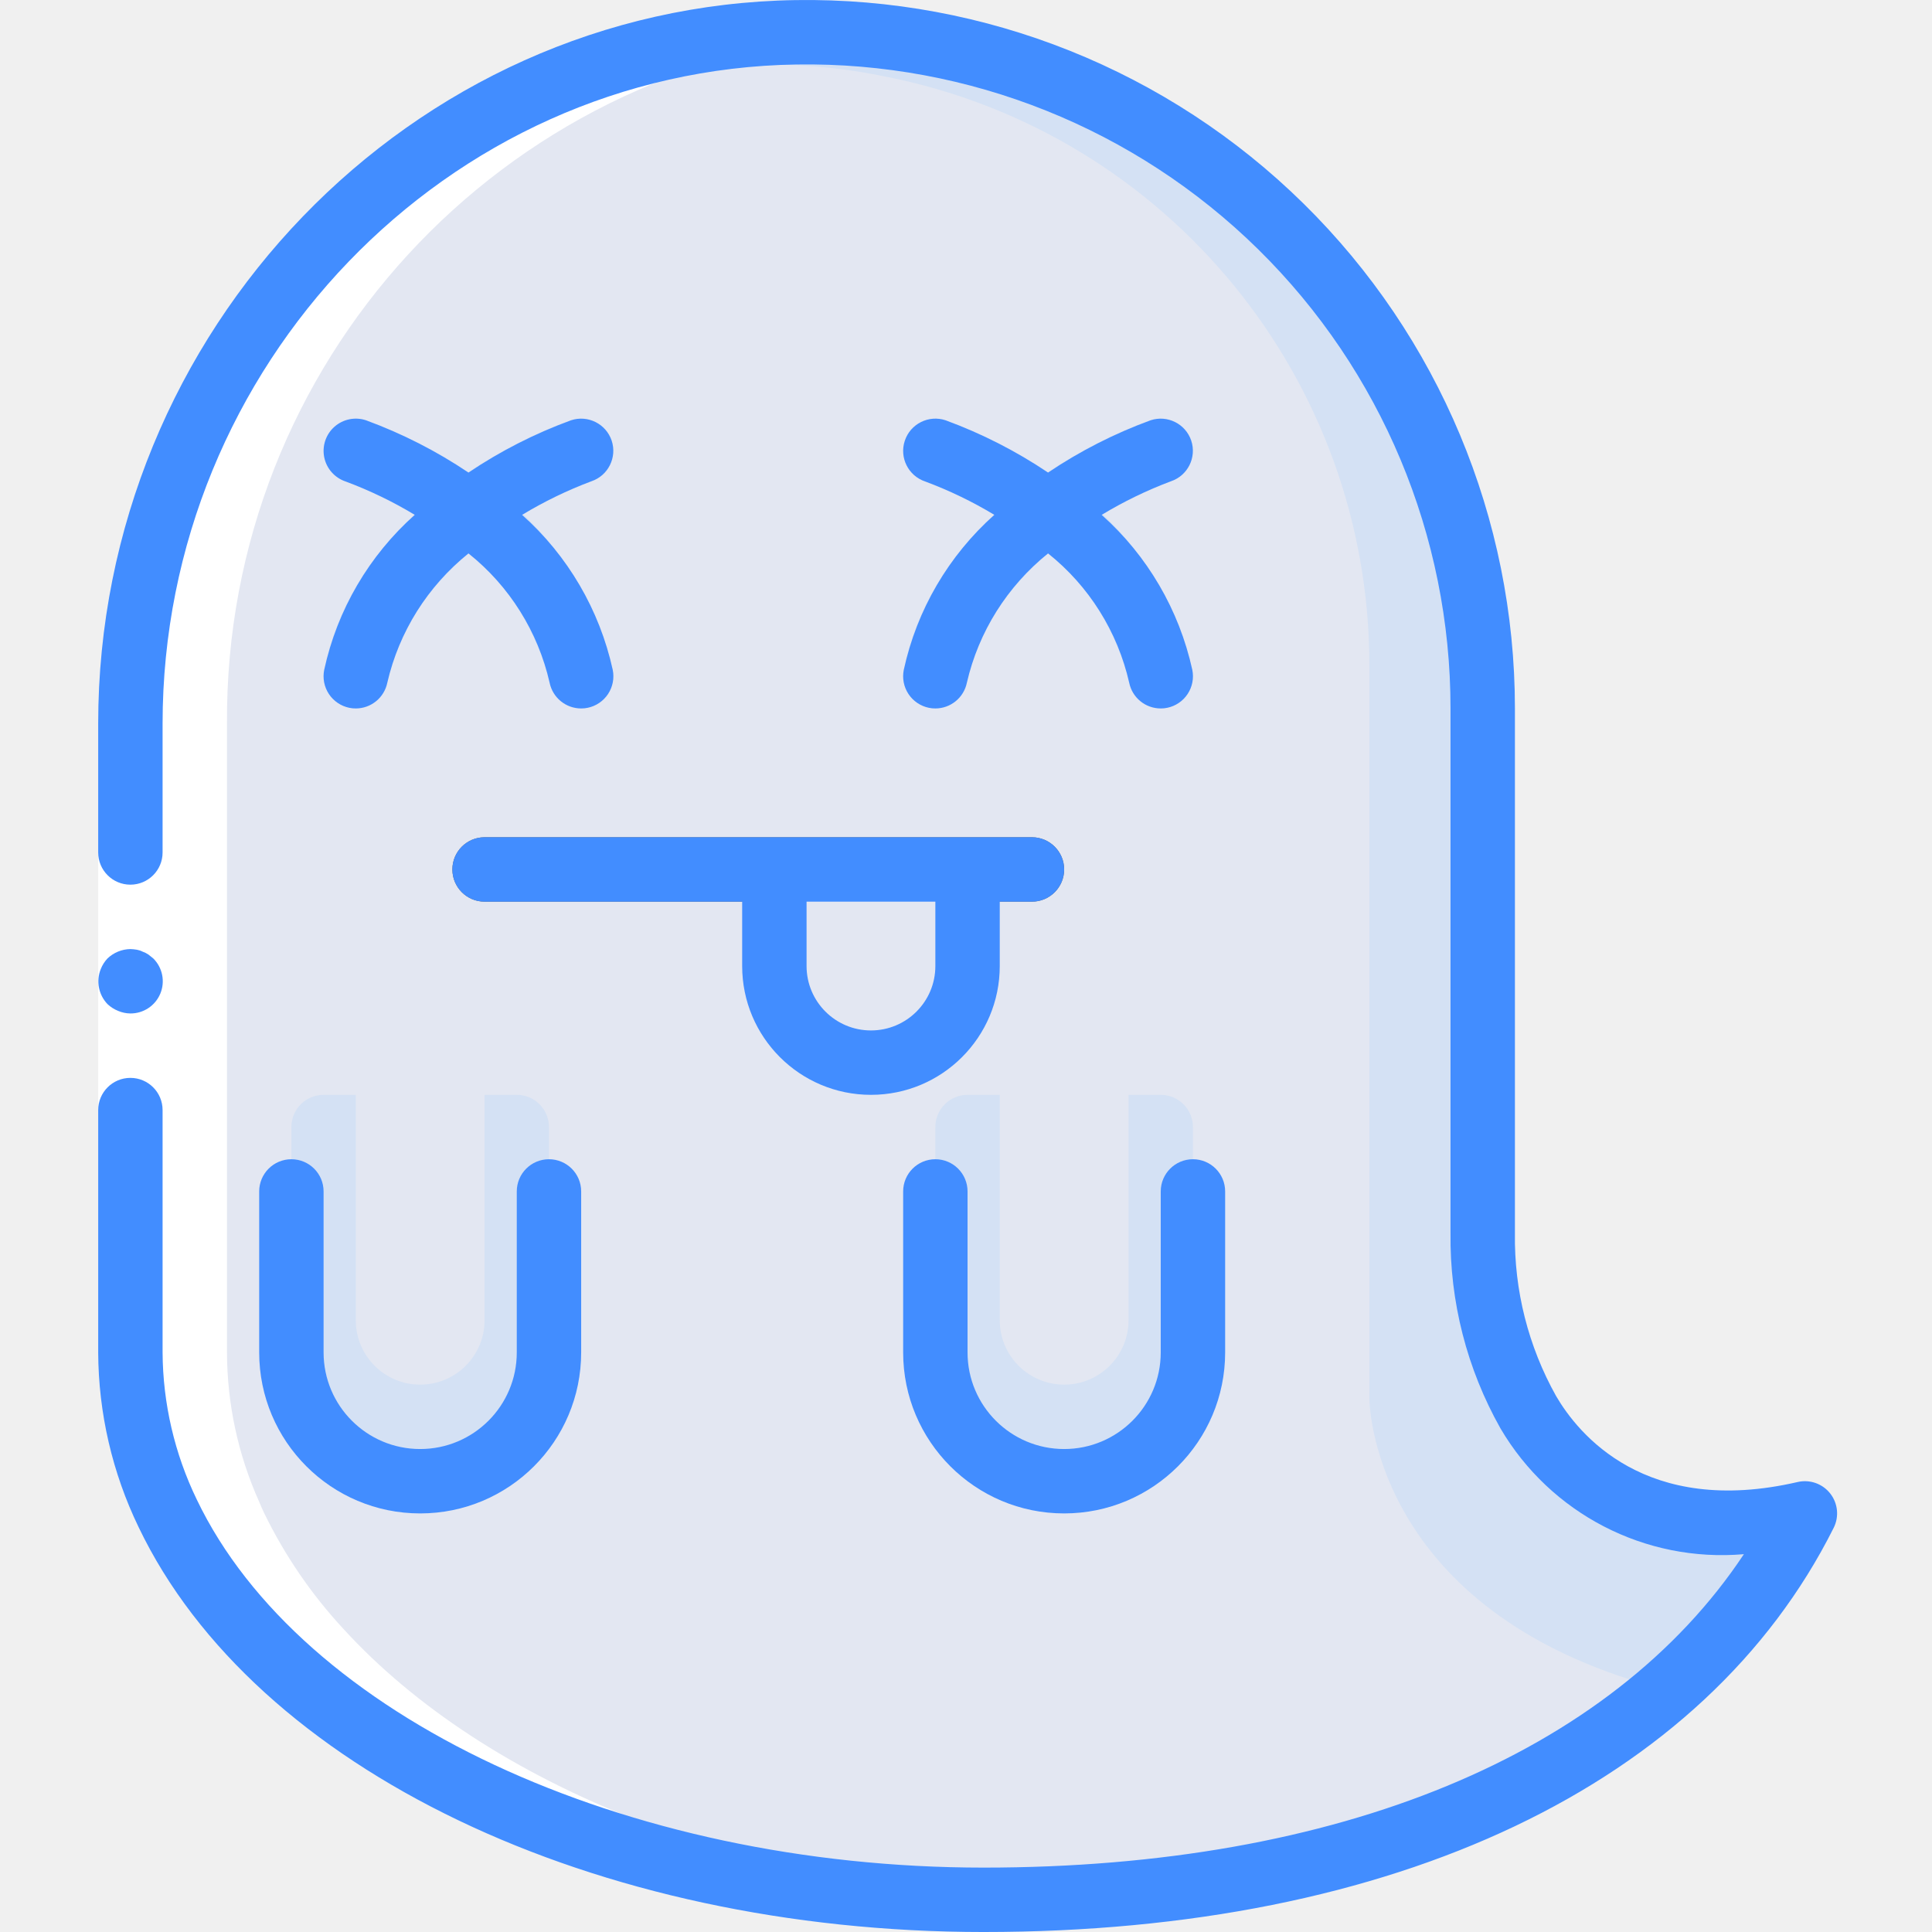
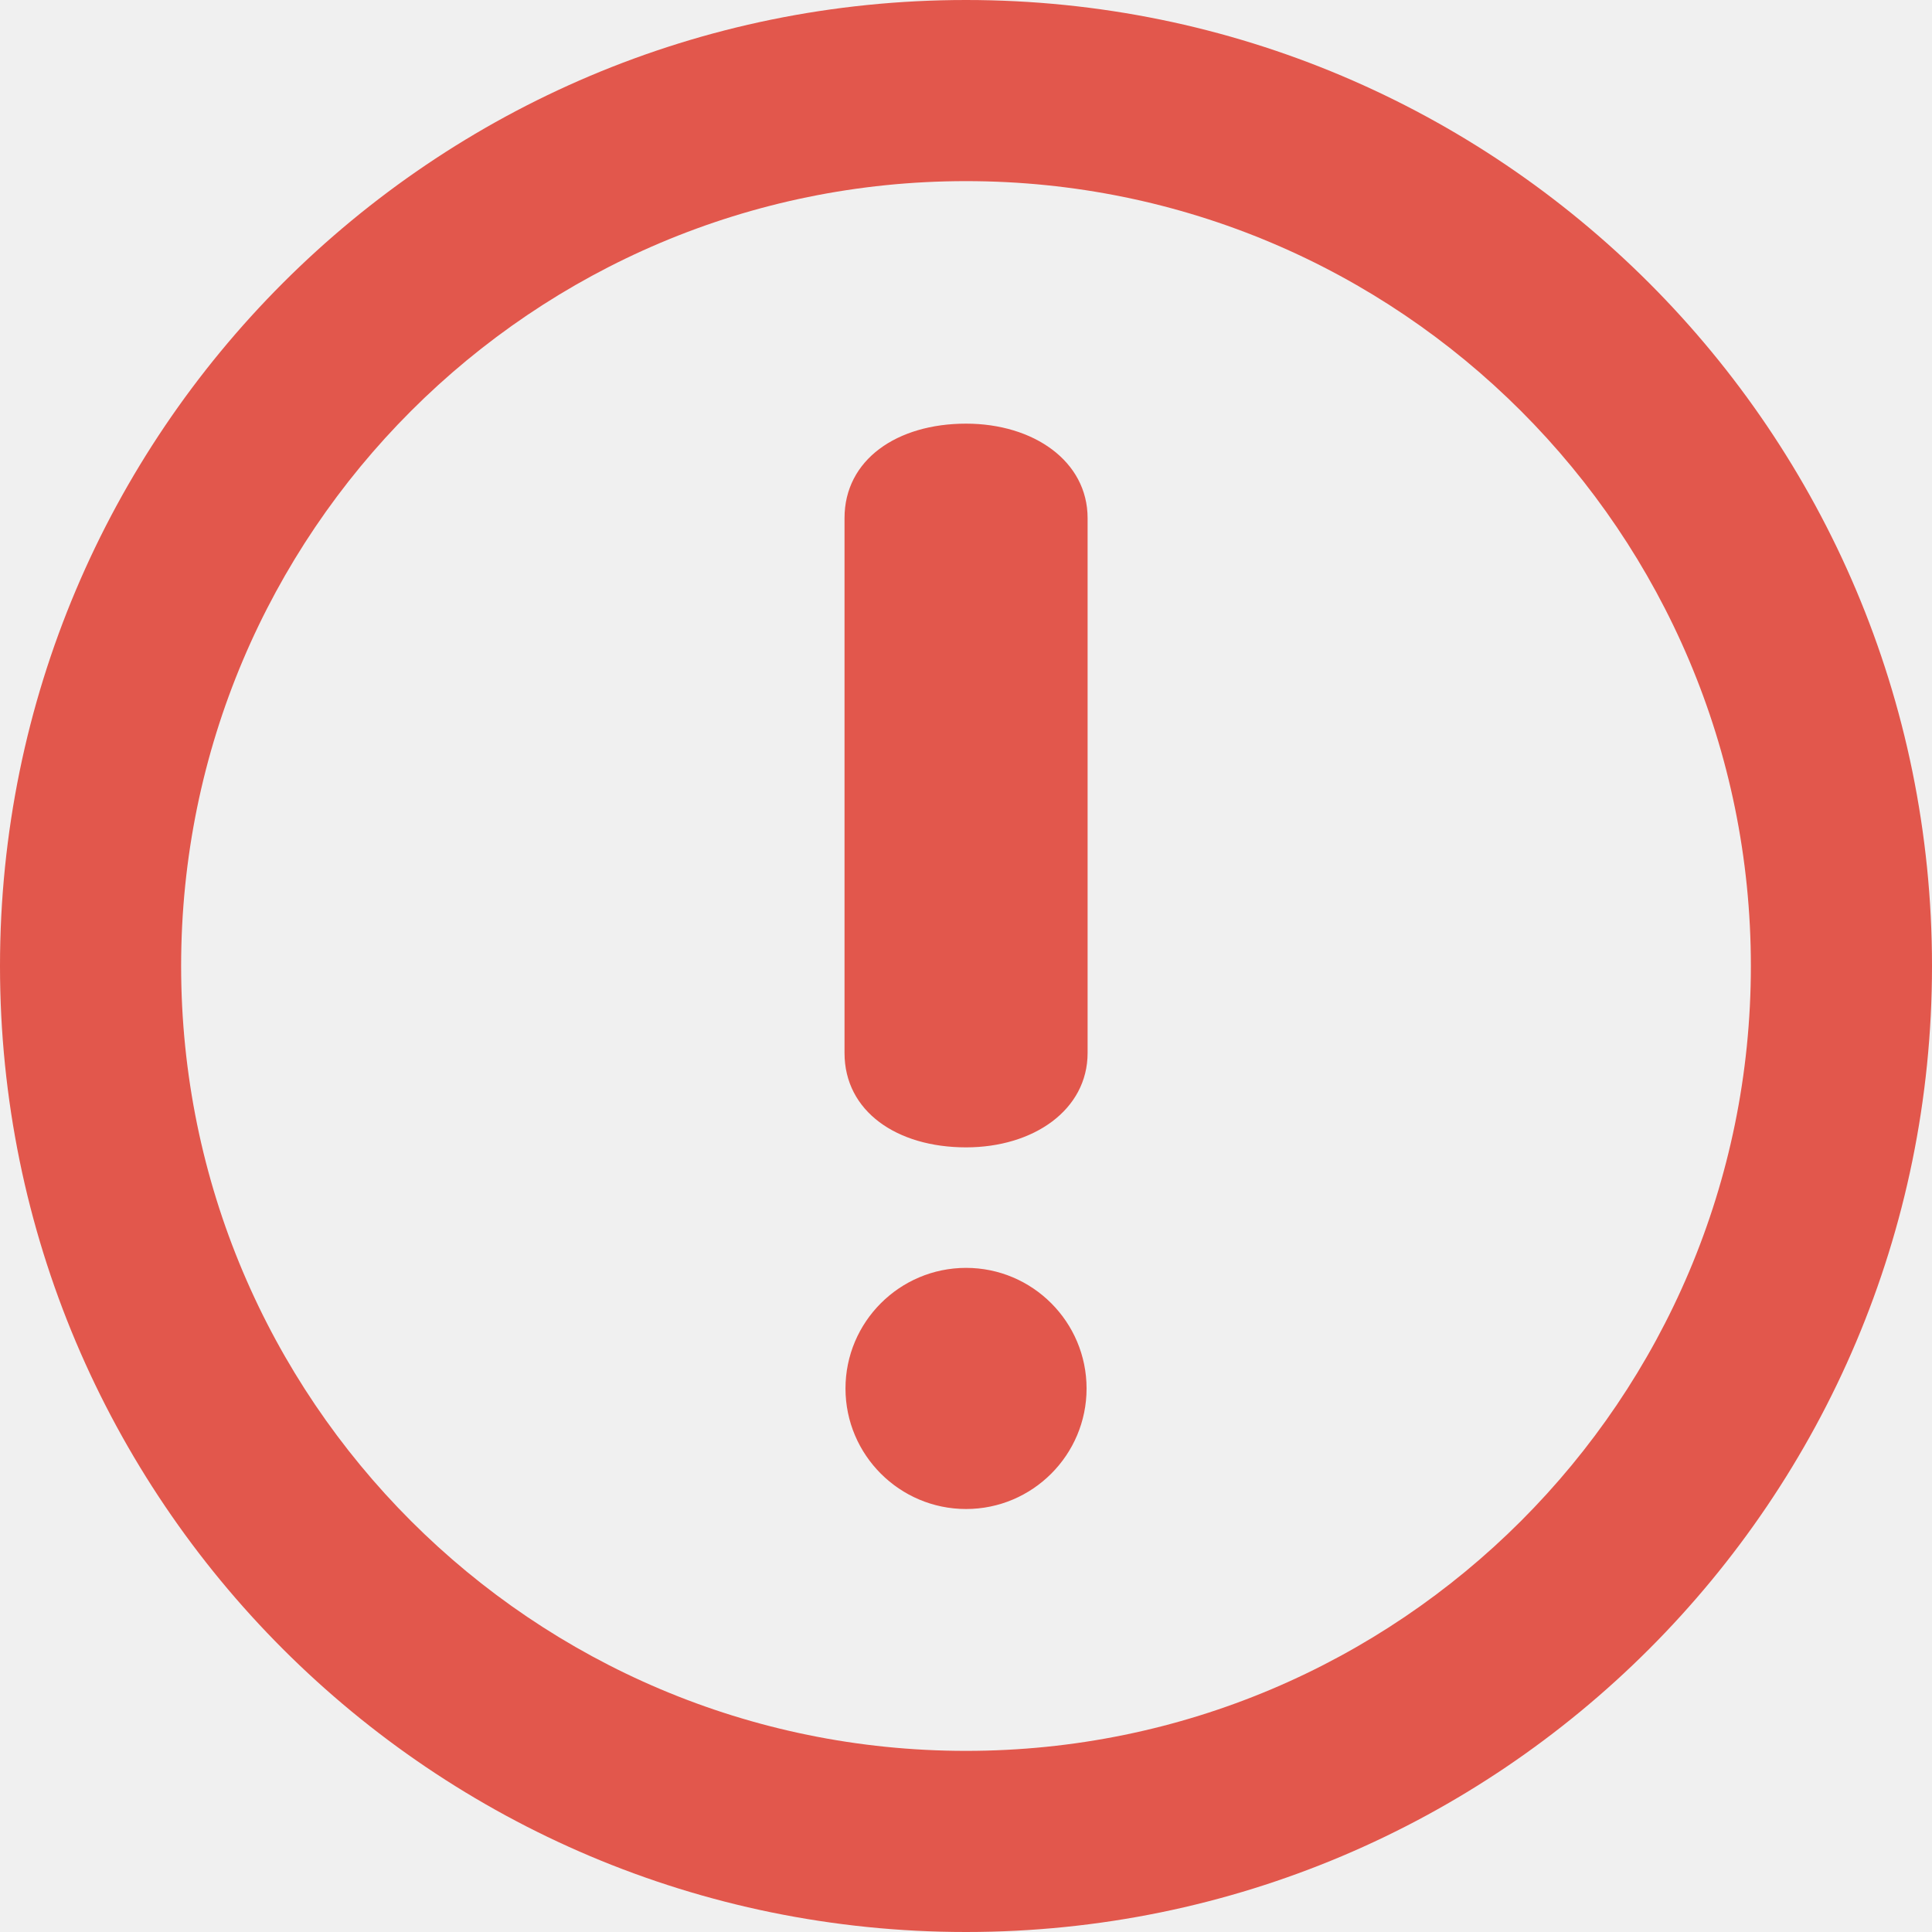
- <svg xmlns="http://www.w3.org/2000/svg" height="512pt" viewBox="-26 0 512 512.022" width="512pt">
-   <path d="m452.277 401.09c-8.855 17.578-21.059 33.258-35.926 46.164-42.582 37.547-107.52 56.234-181.672 56.234-2.137 0-4.27 0-6.402-.172-80.641-1.277-150.699-29.781-188.926-71.68-8.434-9.102-15.477-19.395-20.91-30.547-.512-1.023-.938-2.051-1.363-3.074-5.586-12.453-8.492-25.941-8.535-39.594v-166.656c0-98.559 77.91-181.676 176.473-183.211 14.293-.262 28.562 1.227 42.492 4.438 81.566 18.578 139.434 91.109 139.438 174.762v139.094c-.223 16.598 3.926 32.961 12.031 47.445 11.266 19.371 35.242 35.586 73.301 26.797zm0 0" fill="#d4e1f4" />
-   <path d="m409.609 446.23c-42.836 36.949-107.348 55.977-181.332 57.086-80.641-1.277-150.699-29.781-188.926-71.68-8.434-9.102-15.477-19.395-20.91-30.547-.512-1.023-.938-2.051-1.363-3.074v-221.781c.234-88.094 71.816-159.336 159.914-159.145 10.84-.027 21.652 1.09 32.258 3.328 74.219 14.93 127.621 80.113 127.656 155.816v194.477s0 54.102 72.703 75.52zm0 0" fill="#e3e7f2" />
-   <path d="m68.277 187.754c-.574.004-1.145-.051-1.707-.168-2.219-.453-4.164-1.77-5.414-3.656-1.246-1.891-1.695-4.195-1.242-6.414 9.387-46.984 63.148-65.391 65.402-66.16 2.895-.965 6.086-.312 8.371 1.711 2.285 2.027 3.316 5.117 2.707 8.109-.613 2.988-2.773 5.426-5.668 6.395-.473.152-46.637 16.117-54.086 53.316-.793 3.988-4.293 6.867-8.363 6.867zm0 0" fill="#d4e1f4" />
-   <path d="m128.012 187.754c-4.055 0-7.543-2.855-8.355-6.824-4.105-16.887-14.734-31.457-29.559-40.527-7.609-5.273-15.848-9.574-24.523-12.797-4.48-1.496-6.898-6.336-5.402-10.812 1.492-4.477 6.332-6.895 10.812-5.402 10.207 3.715 19.891 8.73 28.816 14.926 18.434 11.605 31.57 29.996 36.574 51.199.453 2.219.004 4.523-1.242 6.414-1.25 1.887-3.195 3.203-5.414 3.656-.562.117-1.133.172-1.707.168zm0 0" fill="#d4e1f4" />
-   <path d="m221.879 187.754c-.574.004-1.148-.051-1.707-.168-2.219-.453-4.168-1.77-5.414-3.656-1.25-1.891-1.695-4.195-1.242-6.414 9.387-46.984 63.145-65.391 65.398-66.16 4.477-1.492 9.316.926 10.812 5.402 1.492 4.477-.926 9.316-5.402 10.812-.469.152-46.633 16.117-54.082 53.316-.797 3.988-4.297 6.867-8.363 6.867zm0 0" fill="#d4e1f4" />
-   <path d="m281.609 187.754c-4.051 0-7.543-2.855-8.352-6.824-4.105-16.887-14.734-31.457-29.559-40.527-7.609-5.273-15.848-9.574-24.527-12.797-4.477-1.496-6.895-6.336-5.402-10.812 1.496-4.477 6.336-6.895 10.812-5.402 10.207 3.715 19.895 8.73 28.816 14.926 18.438 11.605 31.574 29.996 36.574 51.199.453 2.219.008 4.523-1.242 6.414-1.246 1.887-3.195 3.203-5.414 3.656-.559.117-1.133.172-1.707.168zm0 0" fill="#d4e1f4" />
-   <path d="m119.477 315.754v42.668c0 18.852-15.281 34.133-34.133 34.133s-34.133-15.281-34.133-34.133v-42.668" fill="#d4e1f4" />
-   <path d="m247.477 238.957h-145.066c-4.711 0-8.531-3.82-8.531-8.535 0-4.711 3.82-8.531 8.531-8.531h145.066c4.715 0 8.535 3.82 8.535 8.531 0 4.715-3.82 8.535-8.535 8.535zm0 0" fill="#5e5f62" />
-   <path d="m119.477 298.688v34.133c0 18.852-15.281 34.137-34.133 34.137s-34.133-15.285-34.133-34.137v-34.133c0-4.711 3.82-8.531 8.535-8.531h51.199c4.711 0 8.531 3.82 8.531 8.531zm0 0" fill="#d4e1f4" />
-   <path d="m68.277 281.621h34.133v68.27c0 9.426-7.641 17.066-17.066 17.066s-17.066-7.641-17.066-17.066zm0 0" fill="#e3e7f2" />
-   <path d="m290.145 315.754v42.668c0 18.852-15.281 34.133-34.133 34.133-18.852 0-34.133-15.281-34.133-34.133v-42.668" fill="#d4e1f4" />
-   <path d="m290.145 298.688v34.133c0 18.852-15.281 34.137-34.133 34.137-18.852 0-34.133-15.285-34.133-34.137v-34.133c0-4.711 3.82-8.531 8.531-8.531h51.199c4.715 0 8.535 3.82 8.535 8.531zm0 0" fill="#d4e1f4" />
-   <path d="m238.945 281.621h34.133v68.27c0 9.426-7.641 17.066-17.066 17.066s-17.066-7.641-17.066-17.066zm0 0" fill="#e3e7f2" />
-   <path d="m179.211 230.422h51.199v25.602c0 14.137-11.461 25.598-25.598 25.598-14.141 0-25.602-11.461-25.602-25.598zm0 0" fill="#e3e7f2" />
-   <path d="m451.066 403.23c.383-.734.852-1.406 1.211-2.141-2.406.566-4.754 1.023-7.039 1.363 1.918.344 3.824.598 5.828.777zm0 0" fill="#fff" />
-   <path d="m18.441 401.09c5.434 11.152 12.477 21.445 20.91 30.547 38.227 41.898 108.285 70.402 188.926 71.68 2.133.172 4.266.172 6.402.172 5.238 0 10.426-.117 15.57-.305-79.102-2.066-147.625-30.277-185.301-71.547-8.43-9.102-15.473-19.395-20.906-30.547-.512-1.023-.938-2.051-1.363-3.074-5.59-12.453-8.496-25.941-8.535-39.594v-166.656c-.598-95.434 72.609-175.125 167.75-182.613-5.574-.441-11.188-.699-16.879-.598-98.562 1.535-176.473 84.652-176.473 183.211v166.656c.043 13.652 2.949 27.141 8.535 39.594.426 1.023.852 2.051 1.363 3.074zm0 0" fill="#fff" />
-   <path d="m17.078 191.793v166.629h-17.066v-166.629zm0 0" fill="#fff" />
-   <g fill="#428dff">
-     <path d="m8.543 268.59c3.469.023 6.602-2.059 7.934-5.258 1.328-3.203.59-6.891-1.875-9.332l-1.277-1.023c-.477-.324-.992-.582-1.539-.77-.48-.246-1-.418-1.535-.512-.562-.094-1.133-.152-1.707-.172-2.258.035-4.422.918-6.059 2.477-.77.816-1.379 1.77-1.789 2.816-1.289 3.184-.586 6.824 1.789 9.301.816.77 1.773 1.379 2.816 1.793 1.027.438 2.129.668 3.242.68zm0 0" />
-     <path d="m234.68 512.023c109.098 0 191.195-39.043 225.277-107.121 1.48-2.957 1.121-6.504-.926-9.102-2.047-2.598-5.41-3.777-8.629-3.031-40.355 9.328-58.172-12.801-64-22.758-7.379-13.176-11.148-28.066-10.926-43.164v-139.094c.008-50.293-20.168-98.484-56-133.777-35.832-35.289-84.328-54.727-134.617-53.953-101.922 1.551-184.848 87.566-184.848 191.77v34.133c0 4.711 3.82 8.531 8.531 8.531 4.715 0 8.535-3.82 8.535-8.531v-34.133c0-94.926 75.383-173.289 168.039-174.703 45.715-.707 89.805 16.965 122.383 49.047 32.574 32.082 50.918 75.895 50.91 121.617v139.094c-.219 18.102 4.344 35.938 13.234 51.703 13.277 22.625 38.379 35.598 64.516 33.34-35.203 53.027-107.438 83.066-201.48 83.066-95.27 0-181.02-40.109-208.531-97.527-5.895-12.164-8.996-25.492-9.07-39.008v-64.23c0-4.711-3.82-8.531-8.535-8.531-4.711 0-8.531 3.82-8.531 8.531v64.23c.07 16.059 3.738 31.898 10.734 46.352 30.738 64.148 120.73 107.25 223.934 107.25zm0 0" />
-     <path d="m136.094 116.785c-1.492-4.461-6.312-6.875-10.777-5.395-9.586 3.504-18.707 8.152-27.172 13.852-8.461-5.688-17.574-10.336-27.145-13.852-2.895-.965-6.09-.312-8.375 1.711-2.285 2.023-3.312 5.113-2.703 8.105.609 2.992 2.773 5.43 5.668 6.398 6.367 2.371 12.5 5.332 18.32 8.84-12.137 10.812-20.535 25.188-23.996 41.07-.453 2.219-.004 4.523 1.242 6.414 1.25 1.887 3.195 3.203 5.414 3.656.562.117 1.133.172 1.707.168 4.055 0 7.543-2.855 8.355-6.824 3.125-13.512 10.699-25.578 21.512-34.262 10.848 8.648 18.434 20.73 21.504 34.262.812 3.973 4.309 6.828 8.363 6.824.574.004 1.145-.051 1.707-.168 2.219-.453 4.164-1.77 5.414-3.656 1.246-1.891 1.695-4.195 1.242-6.414-3.484-15.875-11.891-30.246-24.023-41.062 5.836-3.531 11.988-6.516 18.375-8.91 4.441-1.5 6.836-6.309 5.367-10.758zm0 0" />
-     <path d="m289.691 116.785c-1.492-4.461-6.312-6.875-10.777-5.395-9.582 3.504-18.703 8.152-27.168 13.852-8.465-5.688-17.578-10.336-27.145-13.852-4.48-1.492-9.32.926-10.812 5.402-1.496 4.477.922 9.316 5.402 10.812 6.367 2.371 12.5 5.332 18.32 8.84-12.137 10.812-20.535 25.188-23.996 41.07-.453 2.219-.008 4.523 1.242 6.414 1.246 1.887 3.195 3.203 5.414 3.656.559.117 1.133.172 1.707.168 4.051 0 7.543-2.855 8.352-6.824 3.125-13.512 10.703-25.578 21.516-34.262 10.848 8.648 18.434 20.73 21.504 34.262.809 3.973 4.305 6.828 8.359 6.824.574.004 1.148-.051 1.707-.168 2.219-.453 4.168-1.77 5.414-3.656 1.25-1.891 1.695-4.195 1.242-6.414-3.48-15.875-11.887-30.246-24.02-41.062 5.836-3.531 11.984-6.516 18.371-8.91 4.441-1.5 6.84-6.309 5.367-10.758zm0 0" />
-     <path d="m51.211 307.223c-4.711 0-8.531 3.82-8.531 8.531v42.668c0 23.566 19.102 42.668 42.664 42.668 23.566 0 42.668-19.102 42.668-42.668v-42.668c0-4.711-3.82-8.531-8.535-8.531-4.711 0-8.531 3.82-8.531 8.531v42.668c0 14.141-11.461 25.602-25.602 25.602-14.137 0-25.598-11.461-25.598-25.602v-42.668c0-4.711-3.82-8.531-8.535-8.531zm0 0" />
-     <path d="m221.879 307.223c-4.715 0-8.535 3.82-8.535 8.531v42.668c0 23.566 19.102 42.668 42.668 42.668 23.562 0 42.668-19.102 42.668-42.668v-42.668c0-4.711-3.824-8.531-8.535-8.531-4.715 0-8.535 3.82-8.535 8.531v42.668c0 14.141-11.461 25.602-25.598 25.602-14.141 0-25.602-11.461-25.602-25.602v-42.668c0-4.711-3.82-8.531-8.531-8.531zm0 0" />
-     <path d="m102.41 221.891c-4.711 0-8.531 3.82-8.531 8.531 0 4.715 3.82 8.535 8.531 8.535h68.27v17.066c0 18.852 15.281 34.133 34.133 34.133s34.133-15.281 34.133-34.133v-17.066h8.531c4.715 0 8.535-3.82 8.535-8.535 0-4.711-3.82-8.531-8.535-8.531zm119.469 17.066v17.066c0 9.426-7.641 17.066-17.066 17.066s-17.066-7.641-17.066-17.066v-17.066zm0 0" />
+ <svg xmlns="http://www.w3.org/2000/svg" version="1.1" id="Layer_1" x="0px" y="0px" viewBox="0 0 286.054 286.054" style="enable-background:new 0 0 286.054 286.054;" xml:space="preserve">
+   <g>
+     <path style="fill:#E2574C;" d="M143.027,0C64.04,0,0,64.04,0,143.027c0,78.996,64.04,143.027,143.027,143.027   c78.996,0,143.027-64.022,143.027-143.027C286.054,64.04,222.022,0,143.027,0z M143.027,259.236   c-64.183,0-116.209-52.026-116.209-116.209S78.844,26.818,143.027,26.818s116.209,52.026,116.209,116.209   S207.21,259.236,143.027,259.236z M143.036,62.726c-10.244,0-17.995,5.346-17.995,13.981v79.201c0,8.644,7.75,13.972,17.995,13.972   c9.994,0,17.995-5.551,17.995-13.972V76.707C161.03,68.277,153.03,62.726,143.036,62.726z M143.036,187.723   c-9.842,0-17.852,8.01-17.852,17.86c0,9.833,8.01,17.843,17.852,17.843s17.843-8.01,17.843-17.843   C160.878,195.732,152.878,187.723,143.036,187.723z" />
  </g>
+   <g>
+ </g>
+   <g>
+ </g>
+   <g>
+ </g>
+   <g>
+ </g>
+   <g>
+ </g>
+   <g>
+ </g>
+   <g>
+ </g>
+   <g>
+ </g>
+   <g>
+ </g>
+   <g>
+ </g>
+   <g>
+ </g>
+   <g>
+ </g>
+   <g>
+ </g>
+   <g>
+ </g>
+   <g>
+ </g>
</svg>
